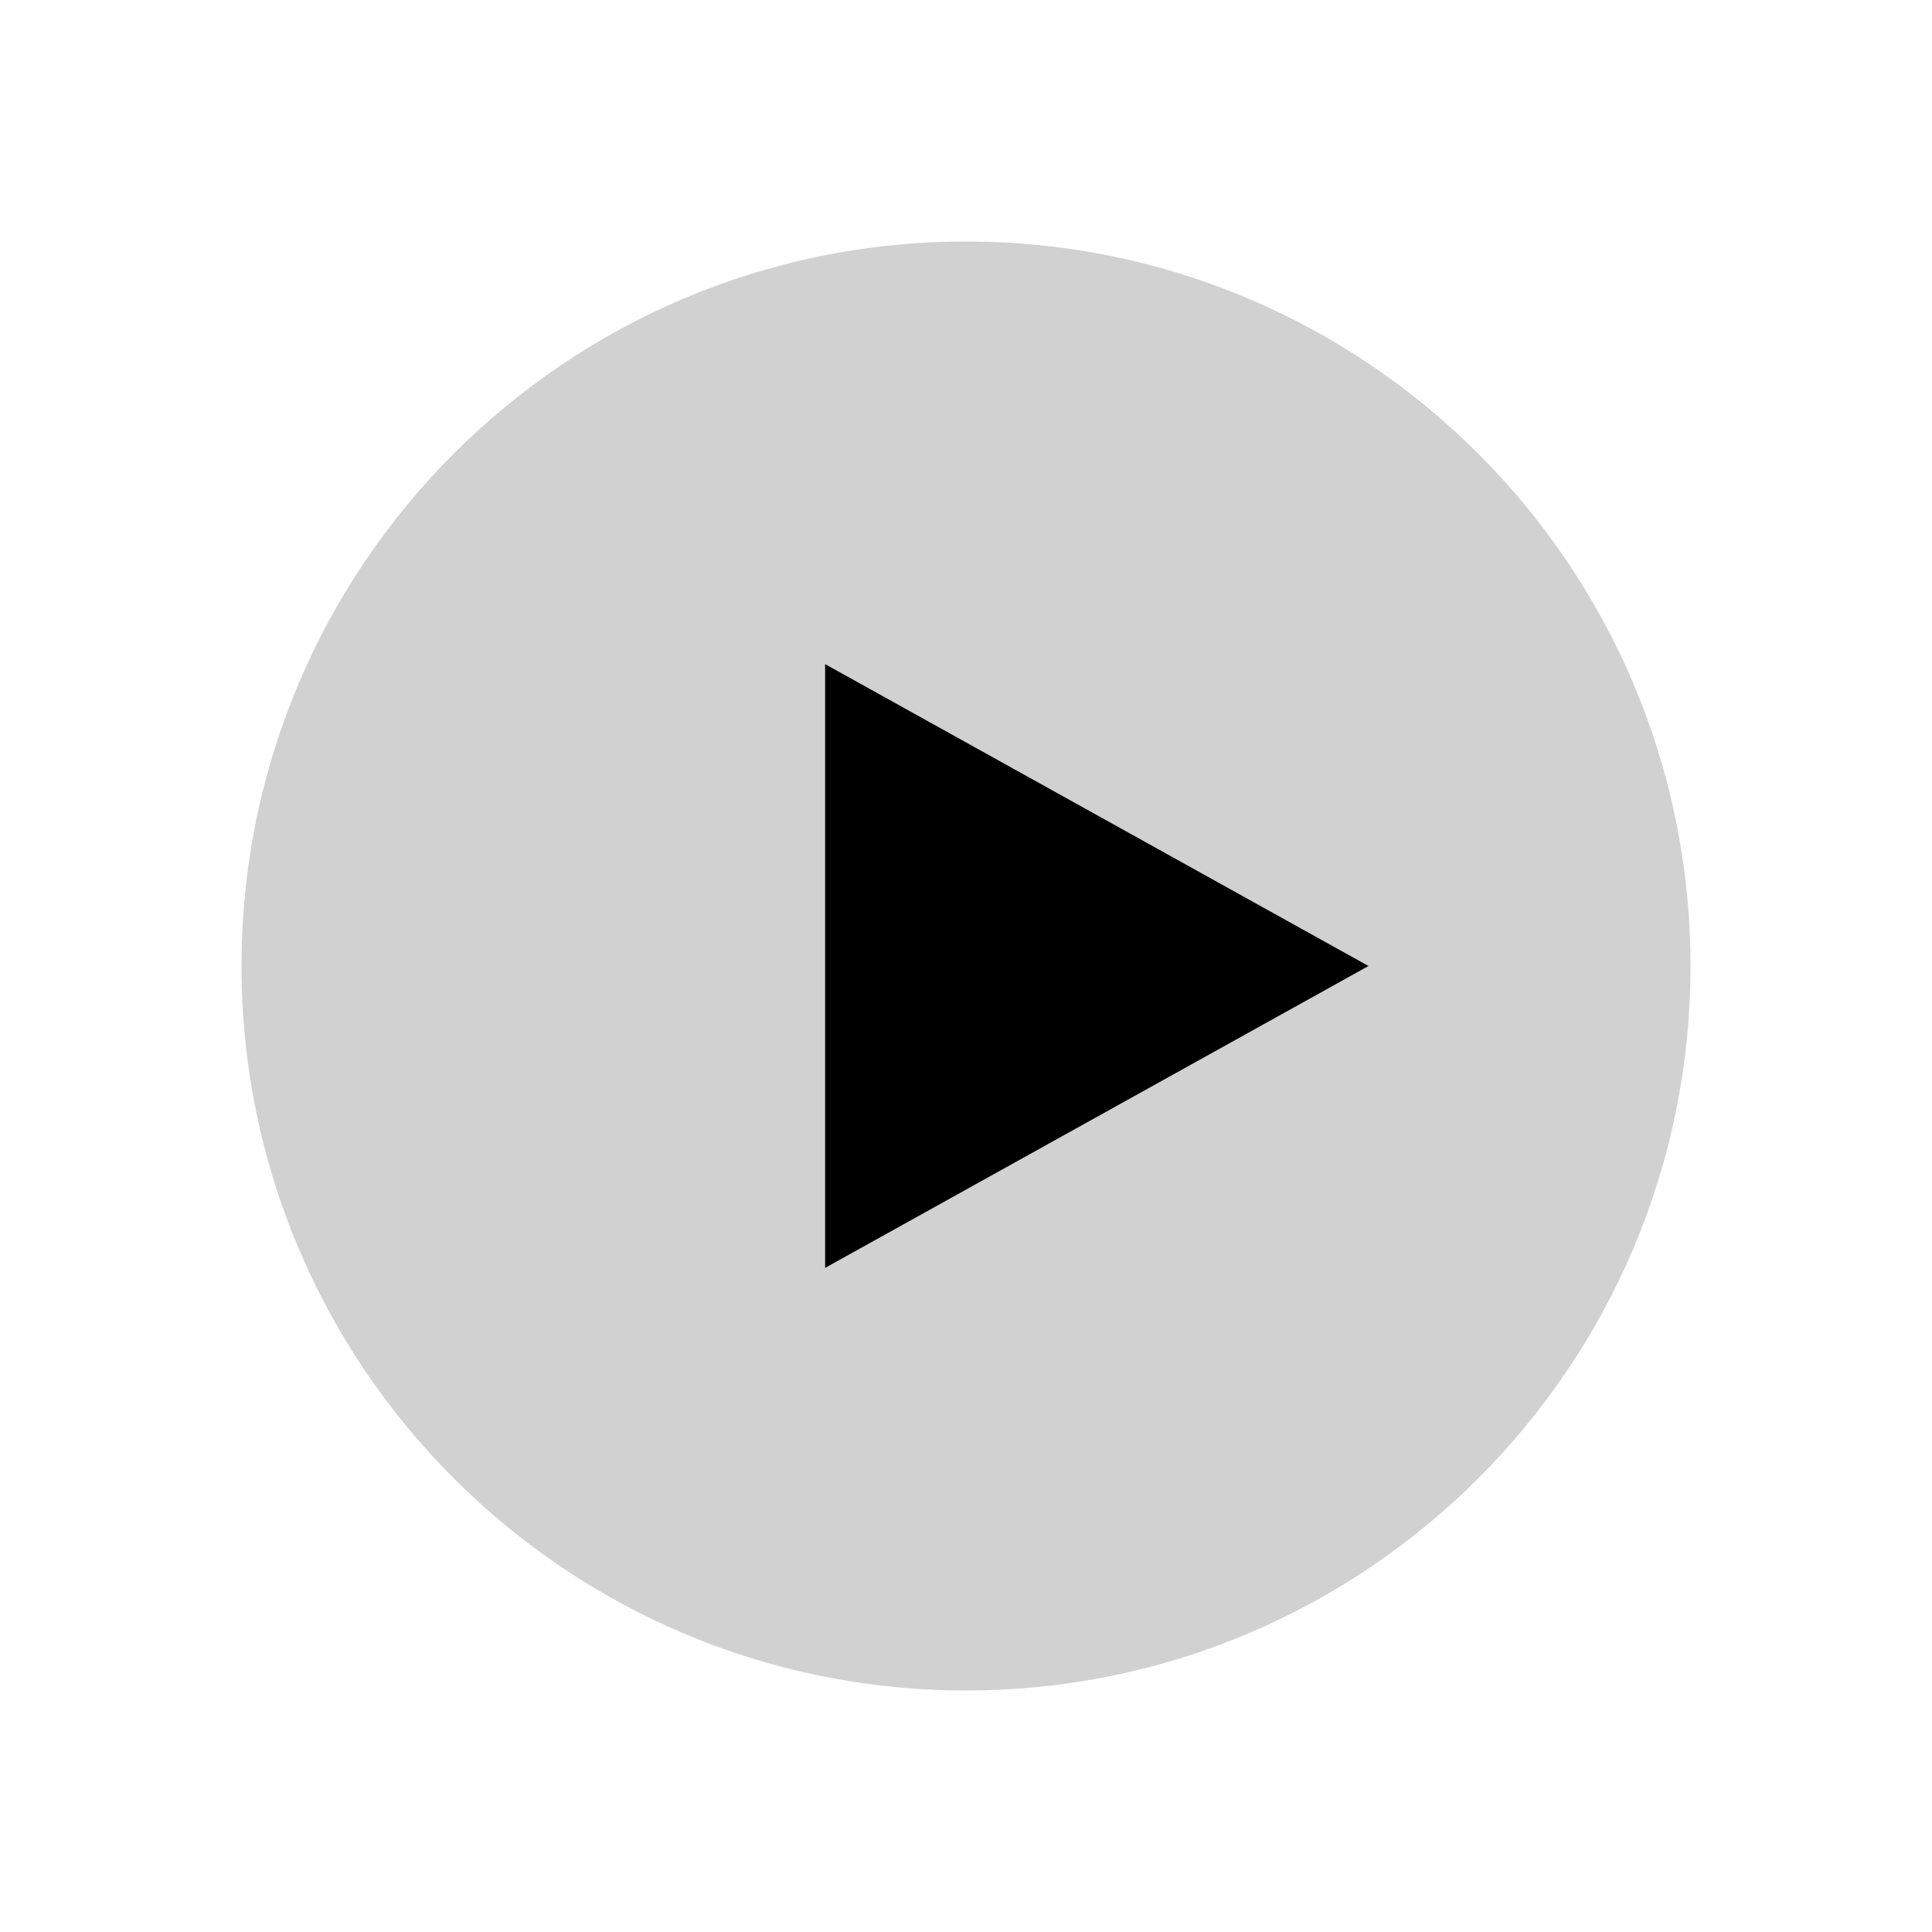
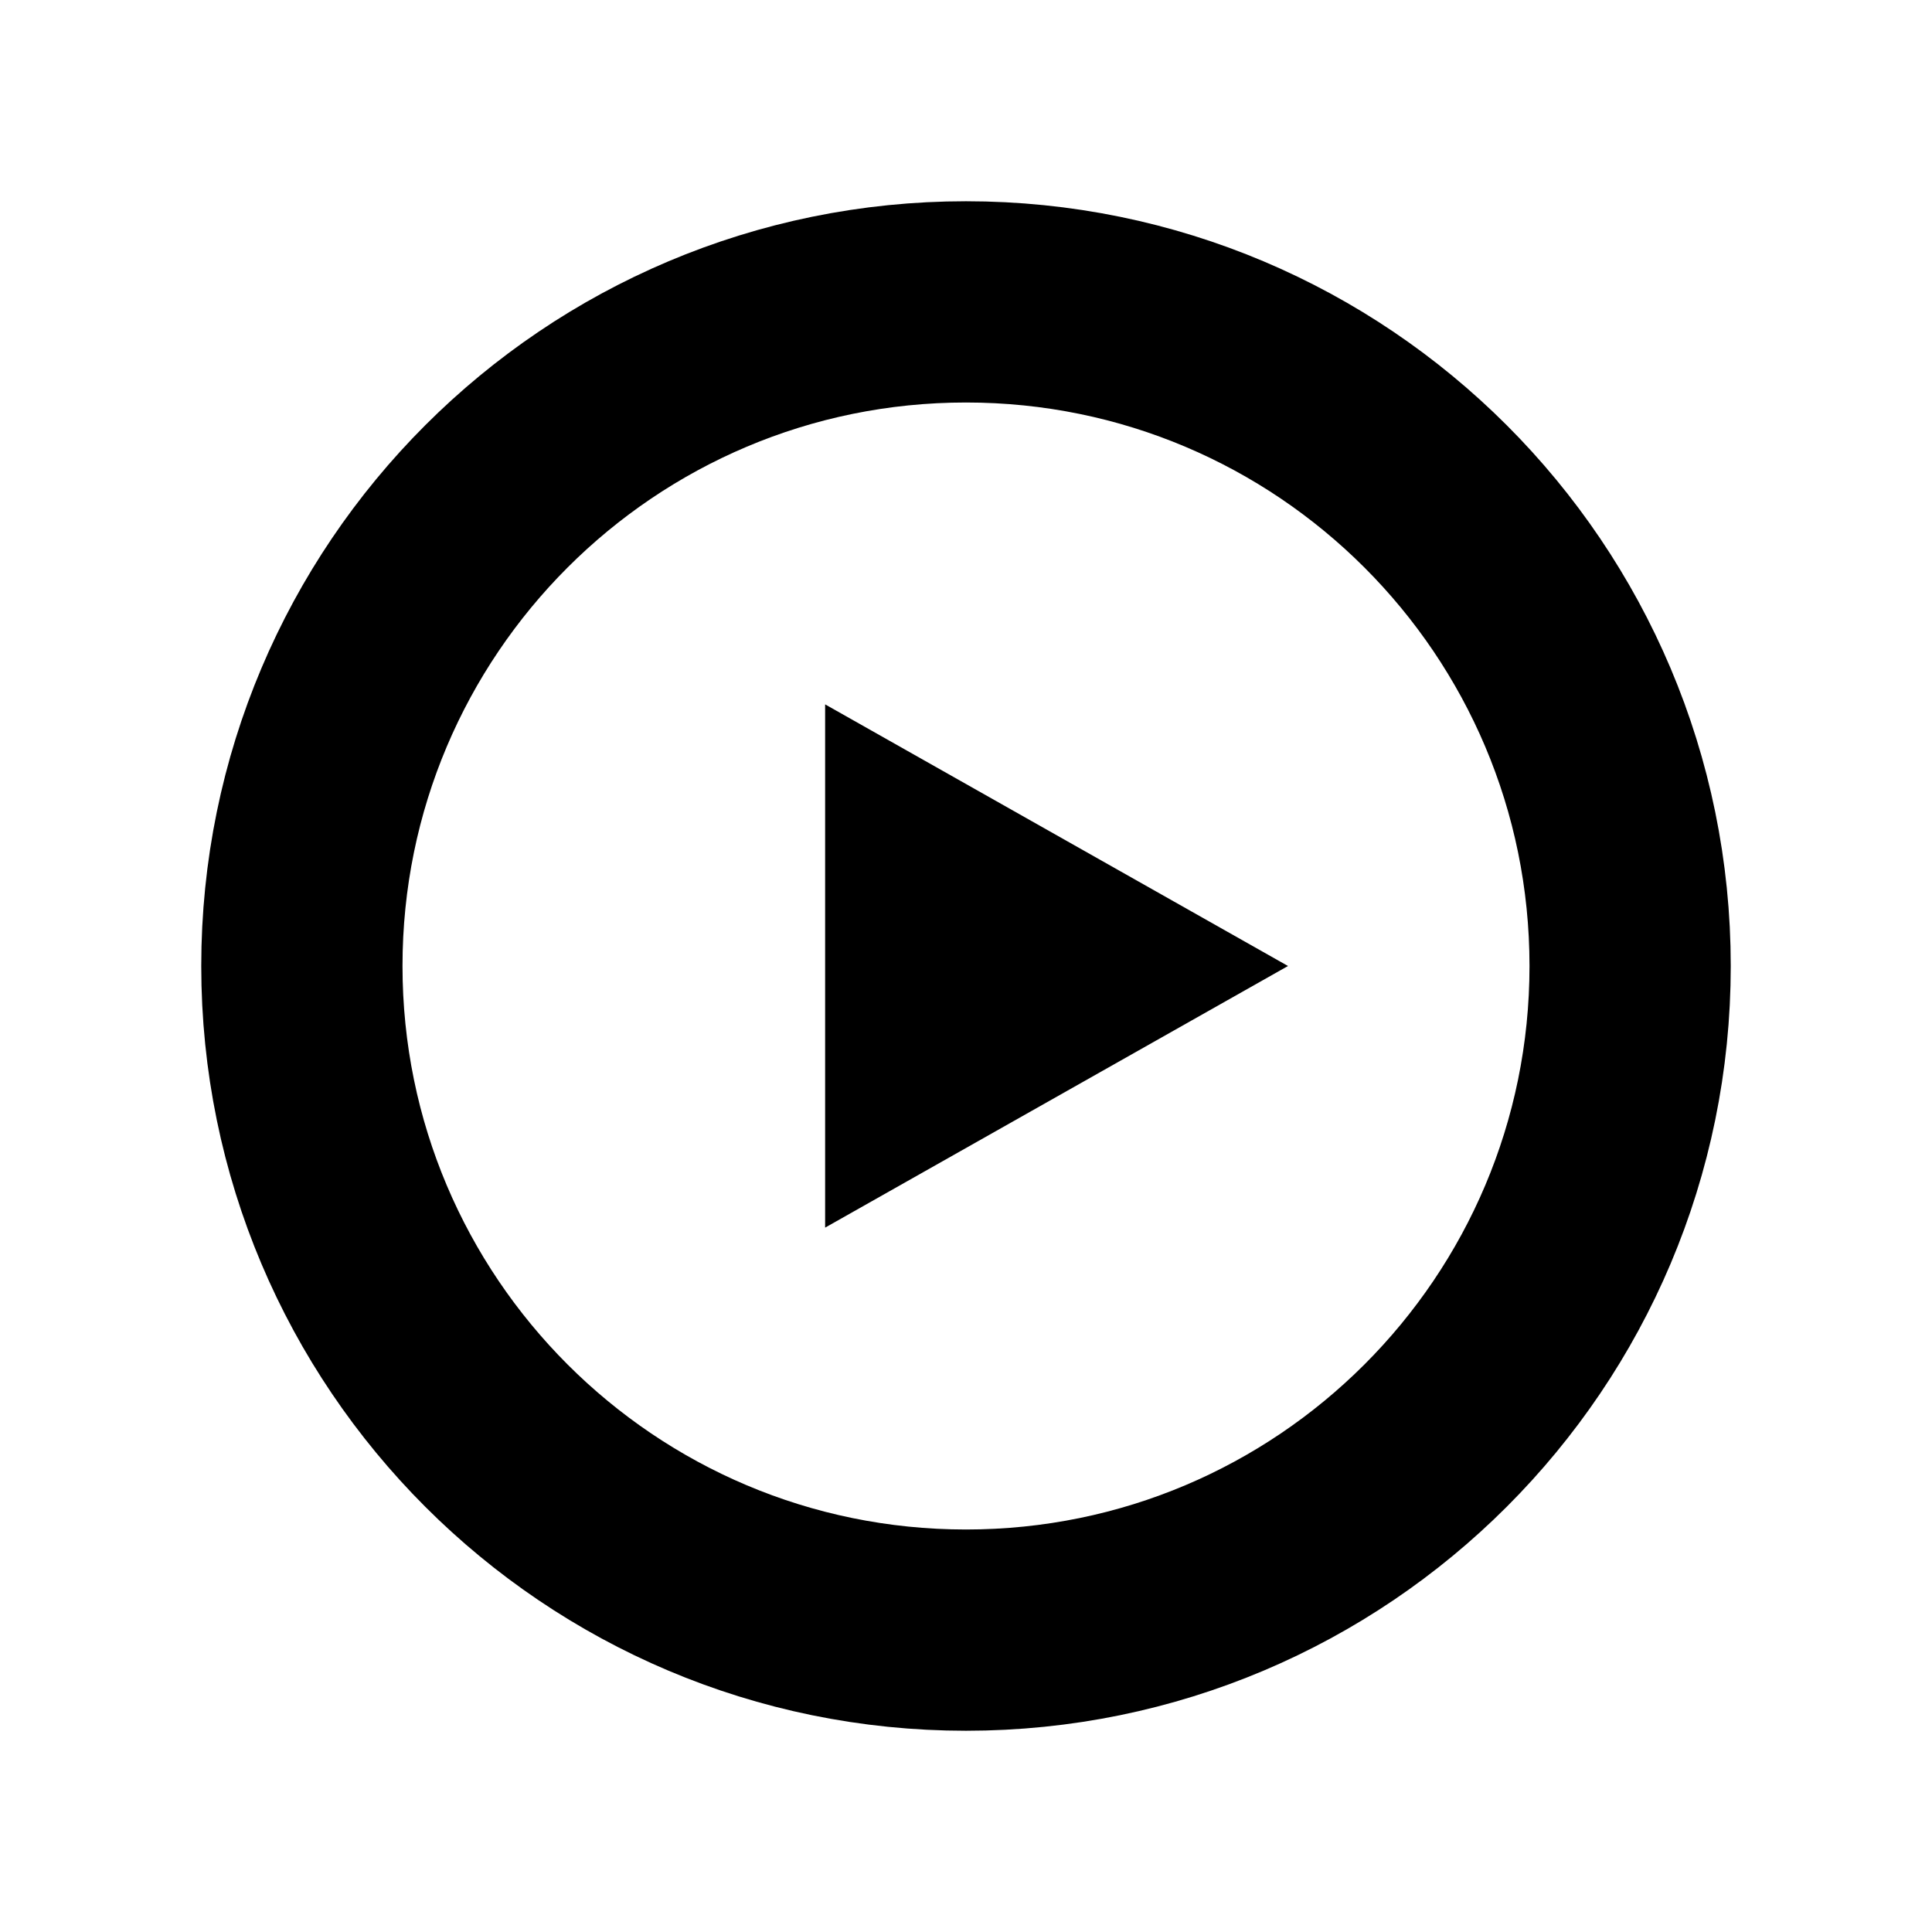
- <svg xmlns="http://www.w3.org/2000/svg" viewBox="0 0 24 24" fill="none">
-   <circle cx="12" cy="12" r="9" fill="currentColor" opacity="0.18" />
-   <path fill="currentColor" d="M10.25 8.25v7.5l6.75-3.75-6.75-3.75Z" />
+ <svg xmlns="http://www.w3.org/2000/svg" viewBox="0 0 24 24" fill="none" stroke="currentColor" stroke-width="2.5" stroke-linecap="round" stroke-linejoin="round">
+   <path d="M12 3.75a8.25 8.25 0 1 1 0 16.5 8.25 8.25 0 0 1 0-16.5Z" />
+   <path fill="currentColor" stroke="none" d="M10.25 8.75v6.5l5.75-3.25-5.75-3.25Z" />
</svg>
